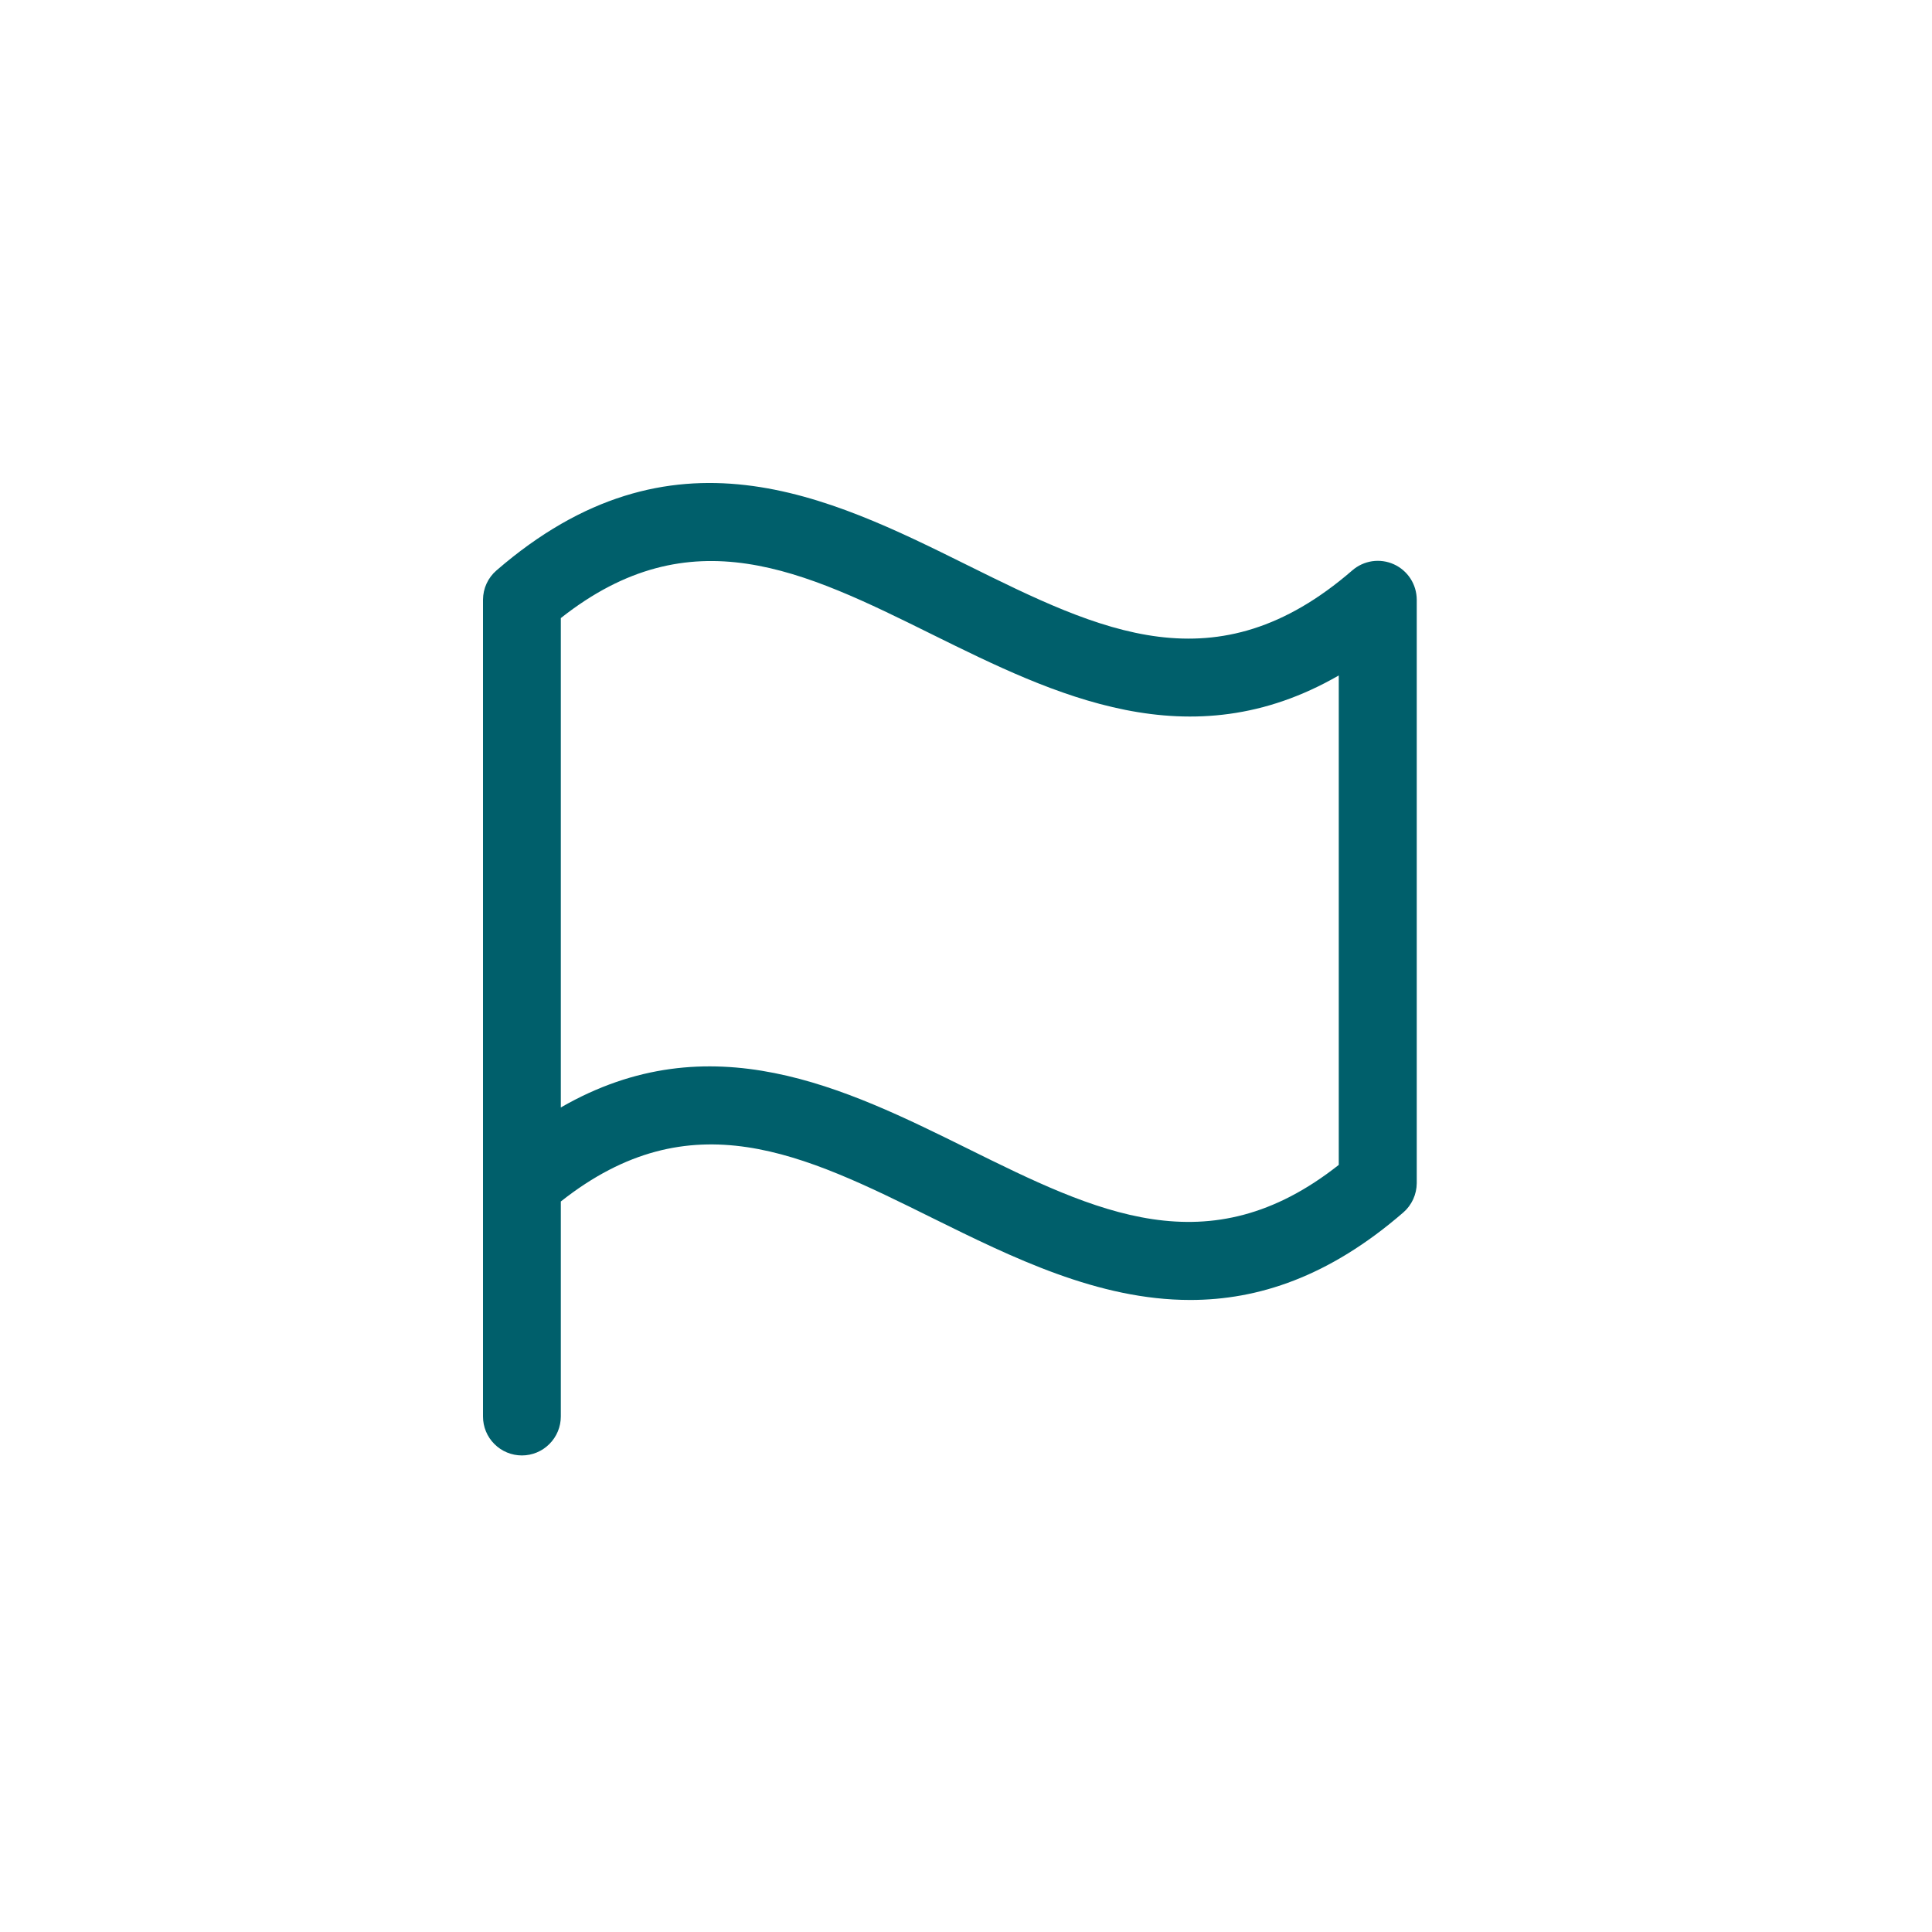
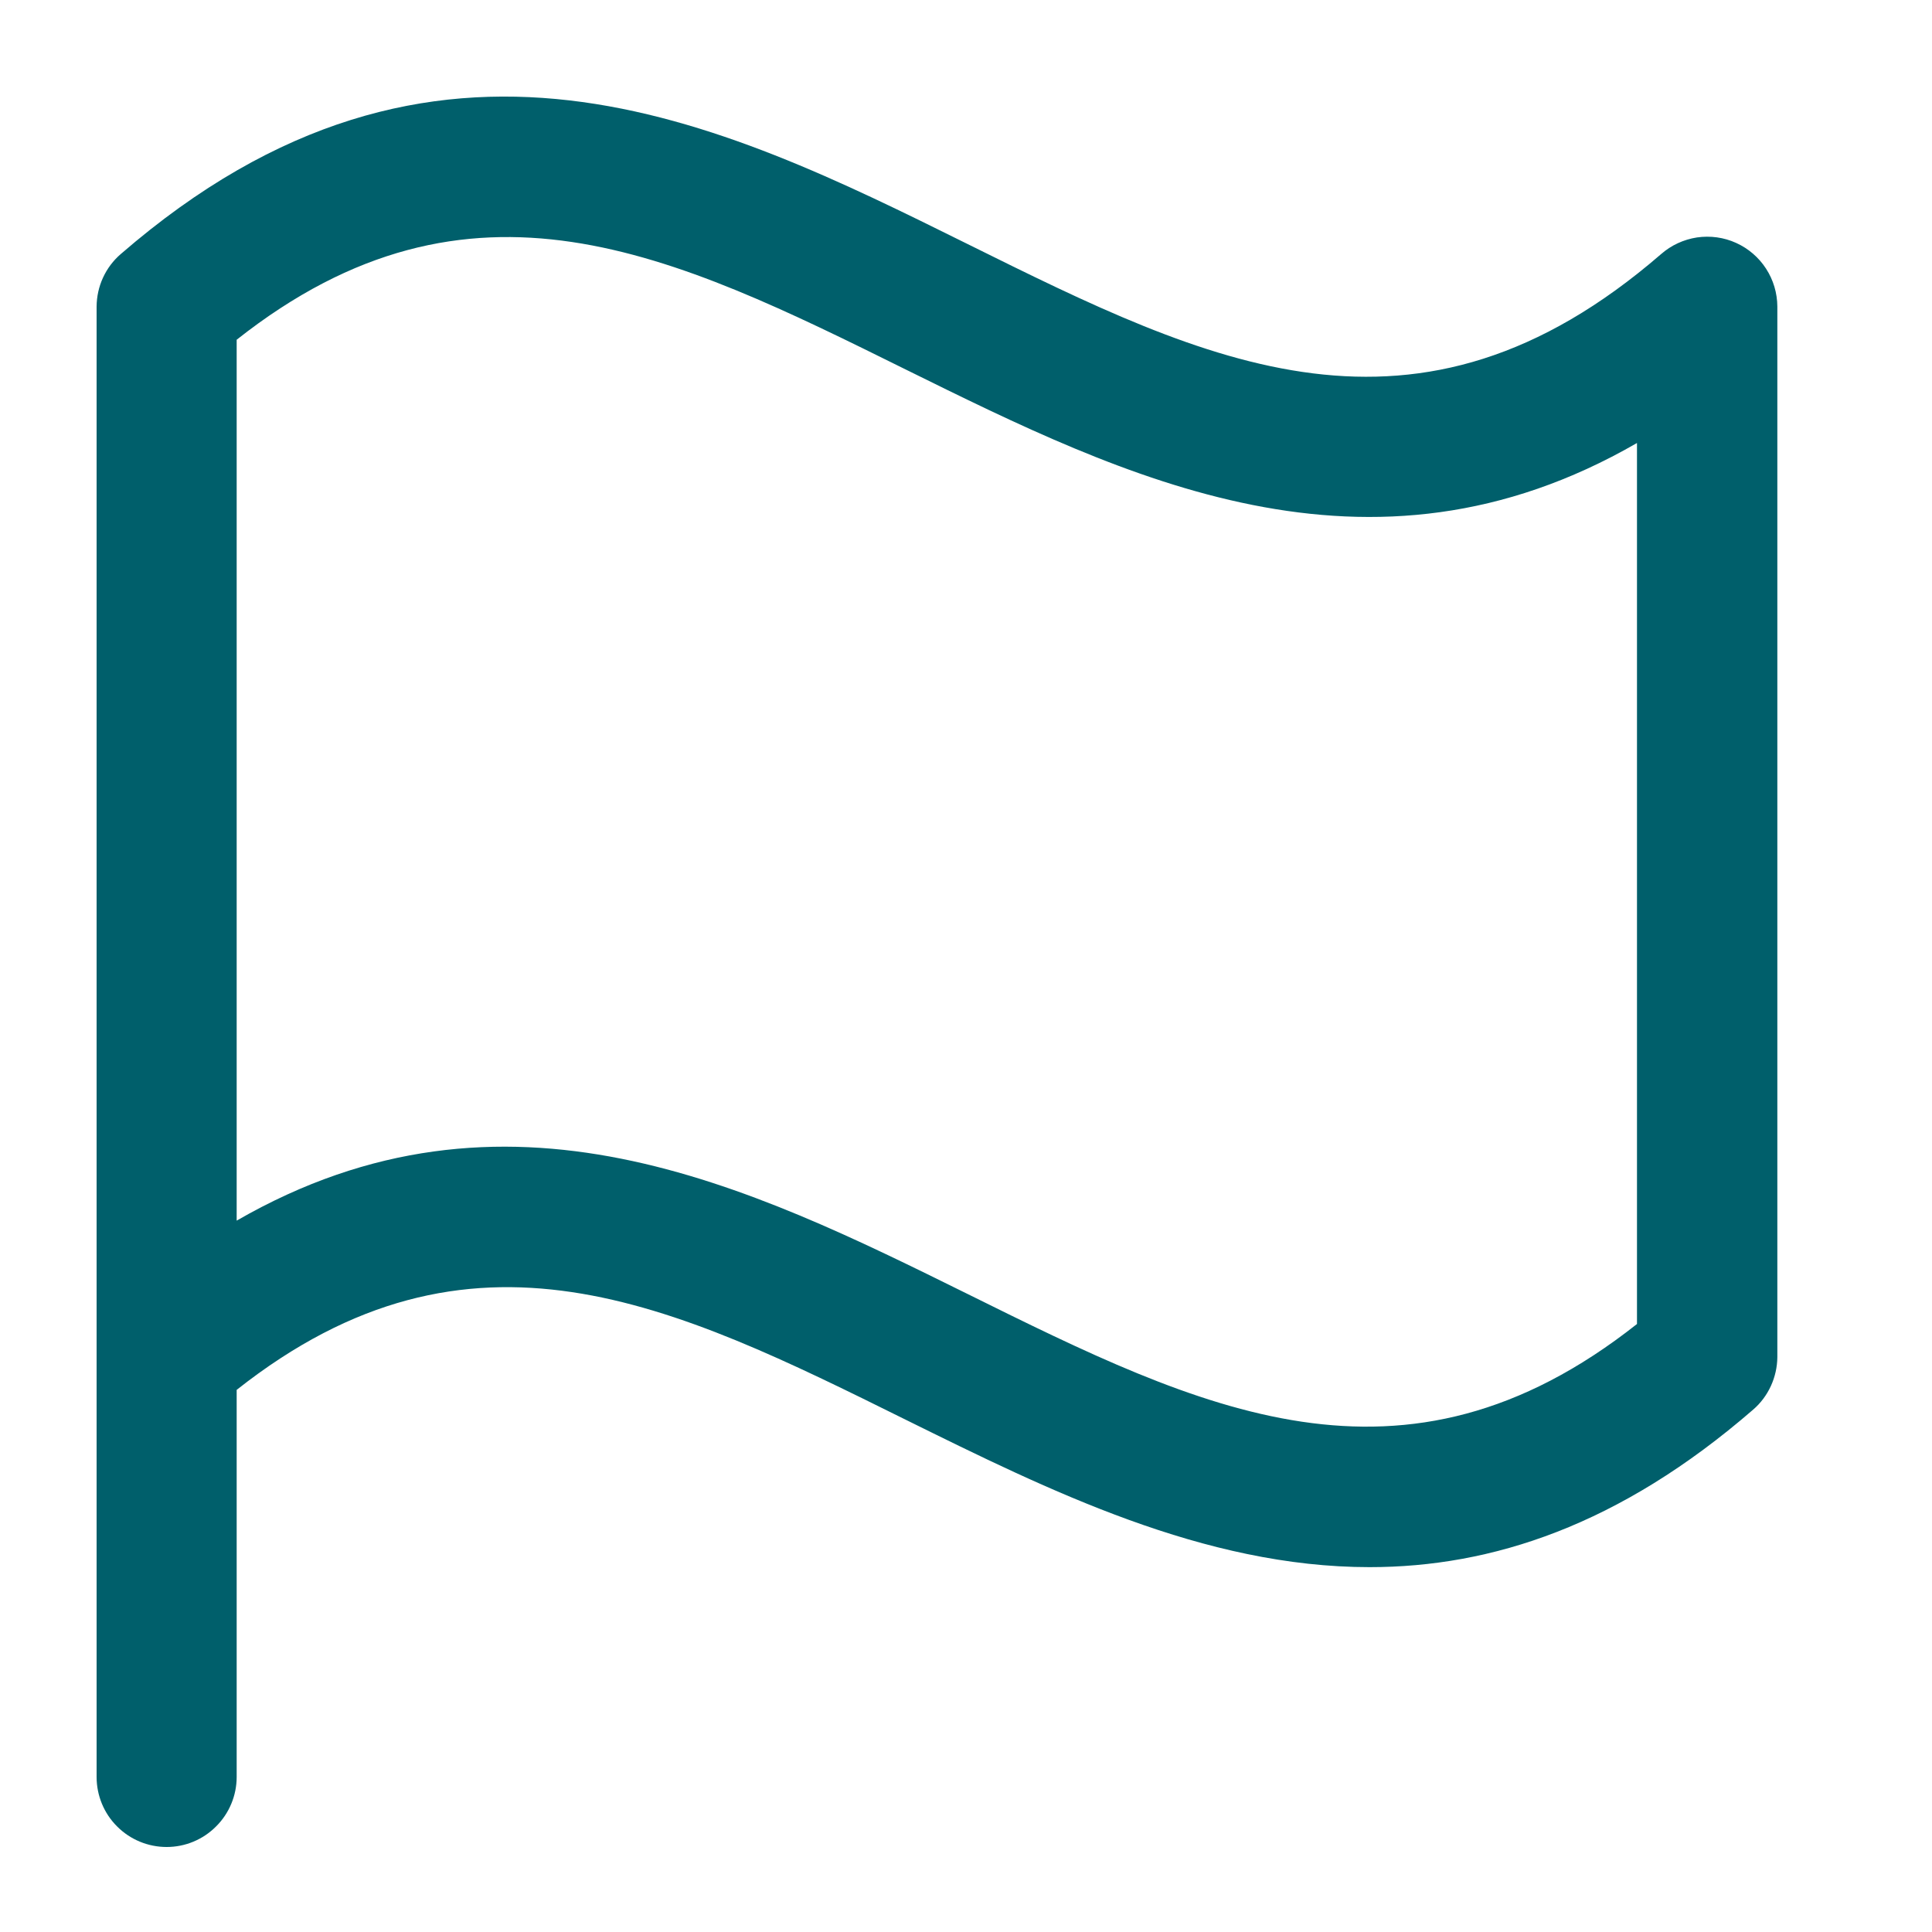
- <svg xmlns="http://www.w3.org/2000/svg" width="36" height="36" viewBox="0 0 36 36" fill="none">
-   <path d="M9.25 10.63C9.172 10.697 9.109 10.781 9.066 10.875C9.023 10.968 9.001 11.07 9 11.174V26.395C9 26.587 9.076 26.772 9.212 26.907C9.348 27.044 9.533 27.12 9.725 27.12C9.917 27.12 10.101 27.044 10.237 26.907C10.373 26.772 10.45 26.587 10.45 26.395V22.388C12.877 20.47 14.968 21.504 17.376 22.697C18.862 23.431 20.462 24.223 22.178 24.223C23.441 24.223 24.764 23.793 26.149 22.592C26.227 22.525 26.289 22.441 26.332 22.348C26.375 22.254 26.398 22.152 26.399 22.049V11.174C26.398 11.034 26.358 10.898 26.282 10.781C26.207 10.665 26.099 10.572 25.973 10.515C25.846 10.457 25.705 10.438 25.567 10.458C25.43 10.479 25.301 10.538 25.196 10.63C22.66 12.825 20.51 11.761 18.02 10.528C15.439 9.249 12.514 7.802 9.25 10.63ZM24.946 21.706C22.519 23.623 20.428 22.589 18.02 21.397C15.755 20.278 13.235 19.03 10.45 20.636V11.517C12.877 9.6 14.968 10.633 17.376 11.825C19.642 12.944 22.162 14.192 24.946 12.586V21.706Z" fill="#005F6B" />
+ <svg xmlns="http://www.w3.org/2000/svg" width="20" height="20" viewBox="0 0 20 20" fill="none">
+   <path d="M1.25 2.63C1.172 2.697 1.109 2.781 1.066 2.875C1.023 2.968 1.001 3.07 1 3.173V18.395C1 18.587 1.076 18.772 1.212 18.907C1.348 19.044 1.533 19.12 1.725 19.12C1.917 19.12 2.101 19.044 2.237 18.907C2.373 18.772 2.45 18.587 2.45 18.395V14.388C4.877 12.47 6.968 13.504 9.376 14.697C10.862 15.431 12.462 16.223 14.178 16.223C15.441 16.223 16.764 15.793 18.149 14.592C18.227 14.525 18.289 14.441 18.332 14.348C18.375 14.254 18.398 14.152 18.399 14.049V3.173C18.398 3.034 18.358 2.898 18.282 2.781C18.207 2.665 18.099 2.572 17.973 2.515C17.846 2.457 17.705 2.438 17.567 2.458C17.43 2.479 17.301 2.538 17.196 2.63C14.659 4.825 12.51 3.762 10.02 2.528C7.439 1.249 4.514 -0.198 1.25 2.63ZM16.946 13.706C14.519 15.623 12.428 14.589 10.02 13.397C7.755 12.278 5.235 11.03 2.45 12.636V3.517C4.877 1.6 6.968 2.633 9.376 3.825C11.642 4.944 14.162 6.192 16.946 4.586V13.706Z" fill="#005F6B" />
</svg>
